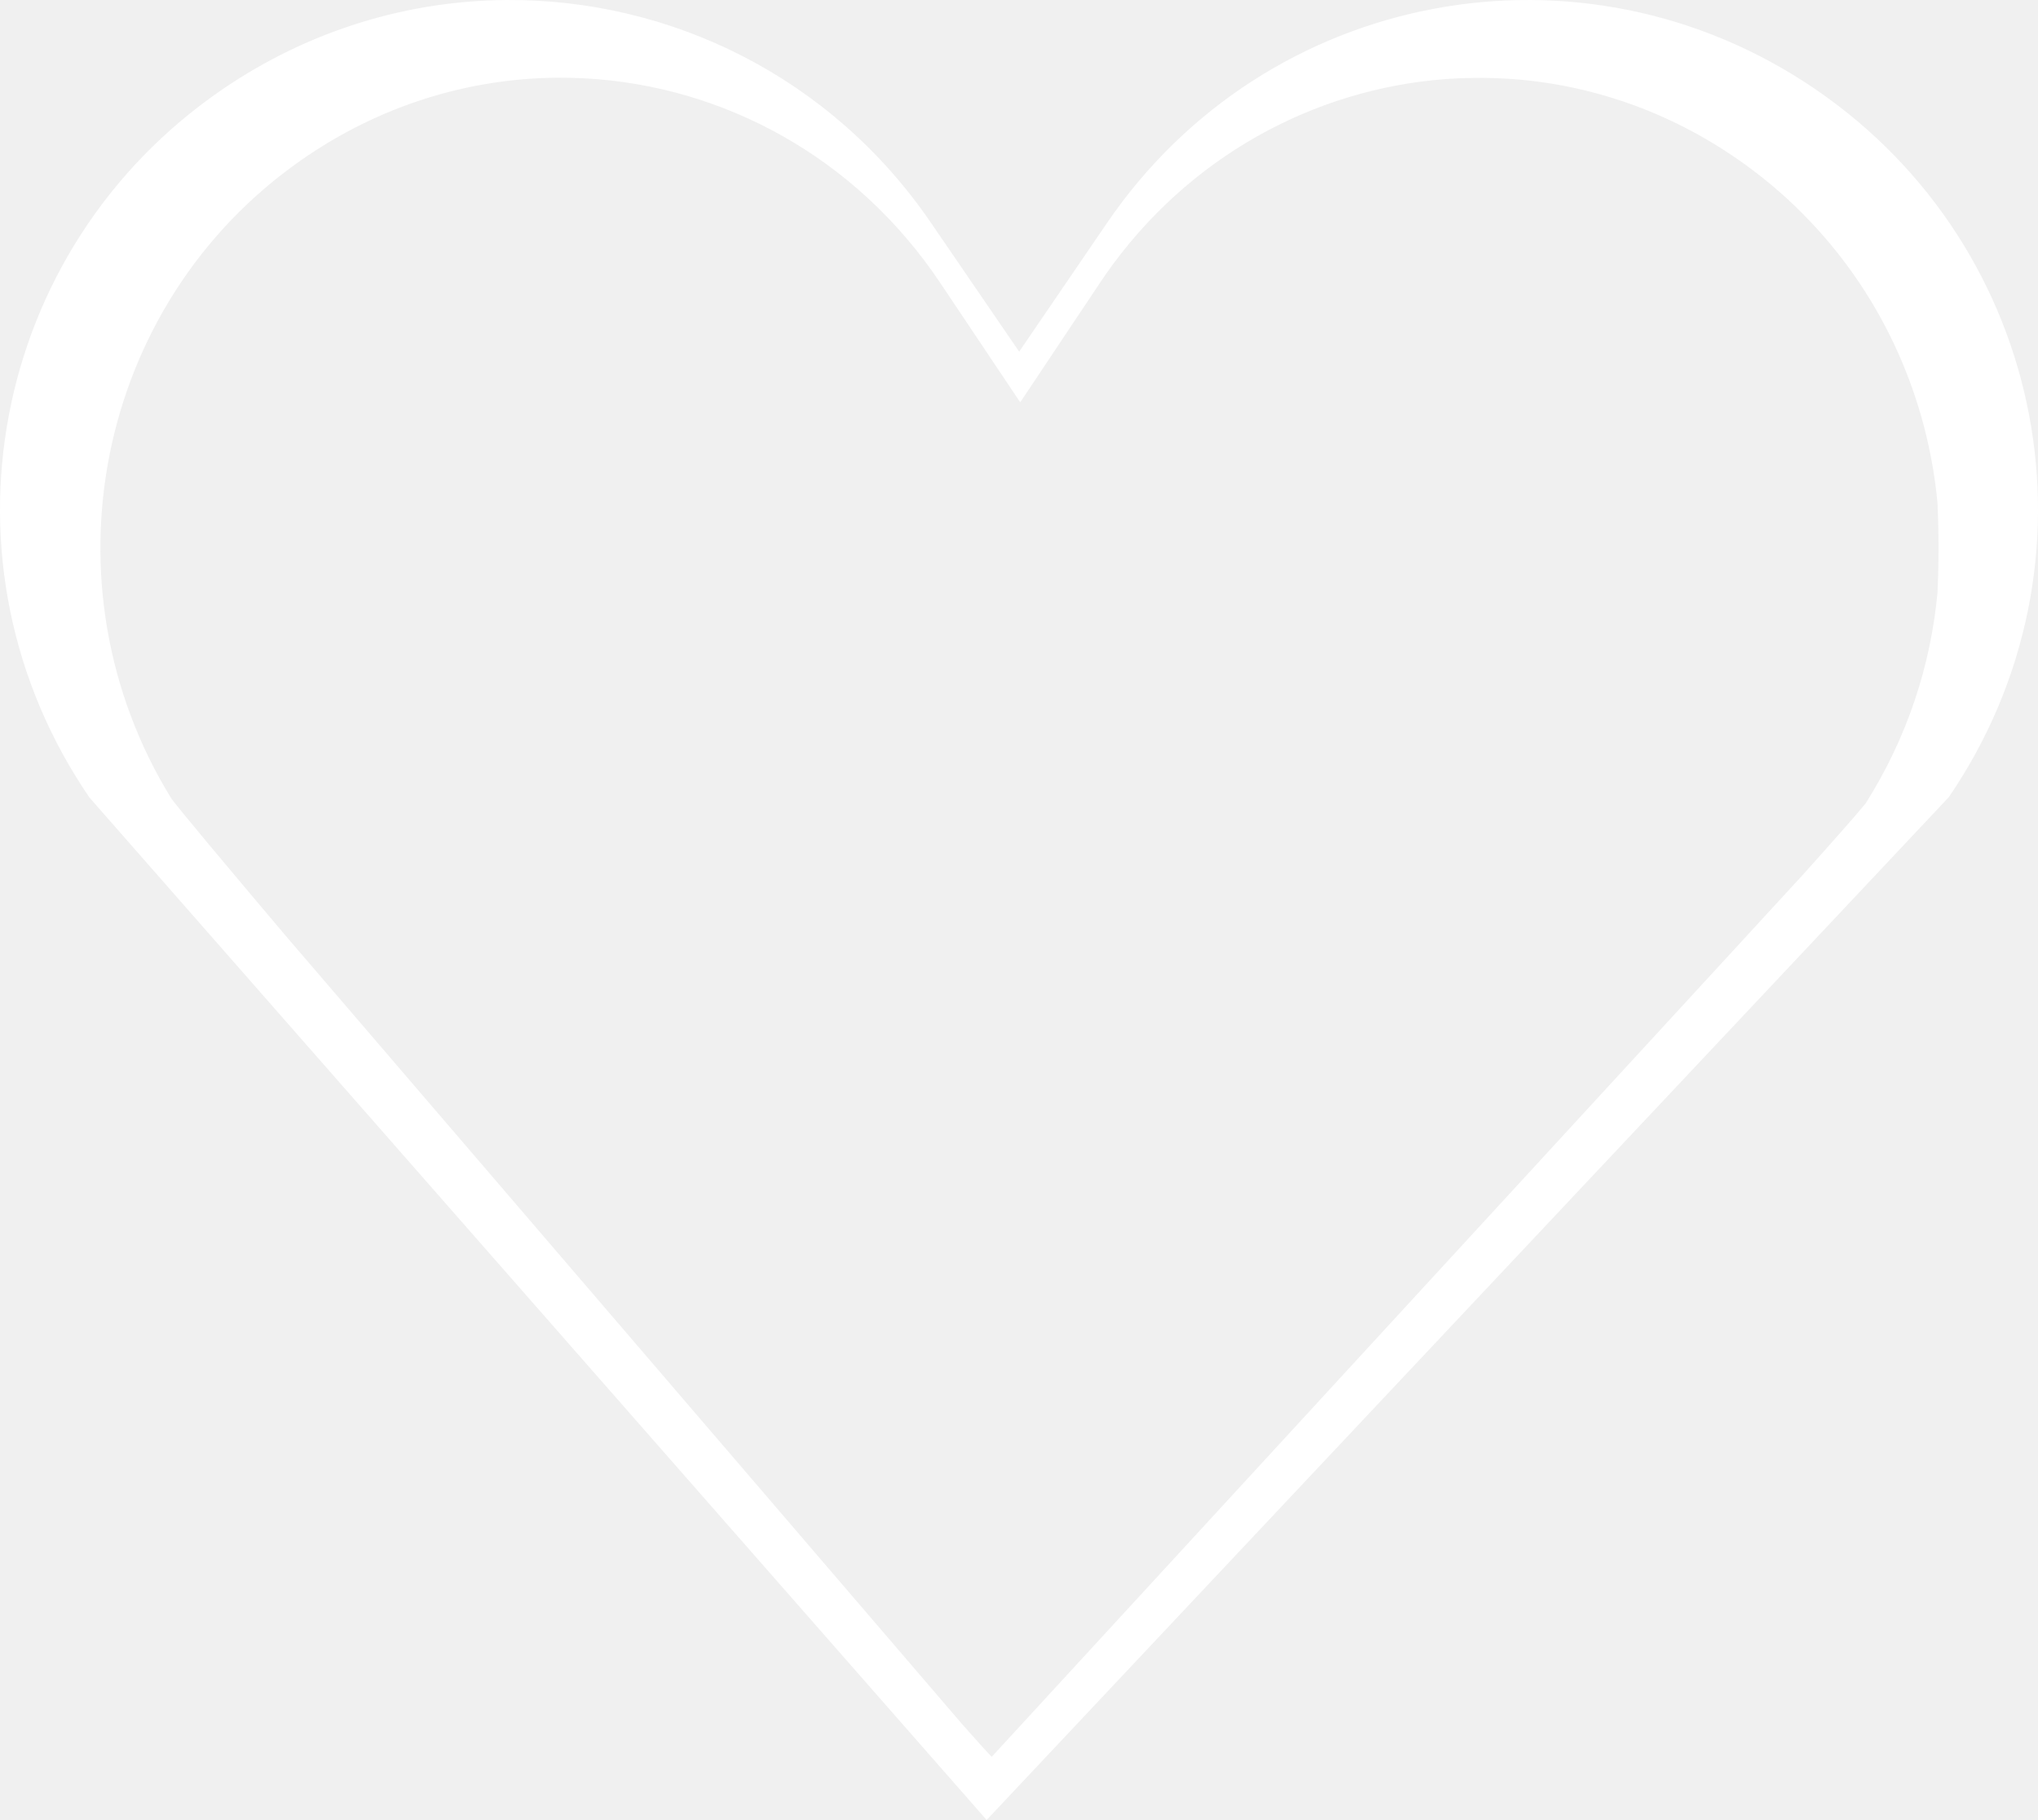
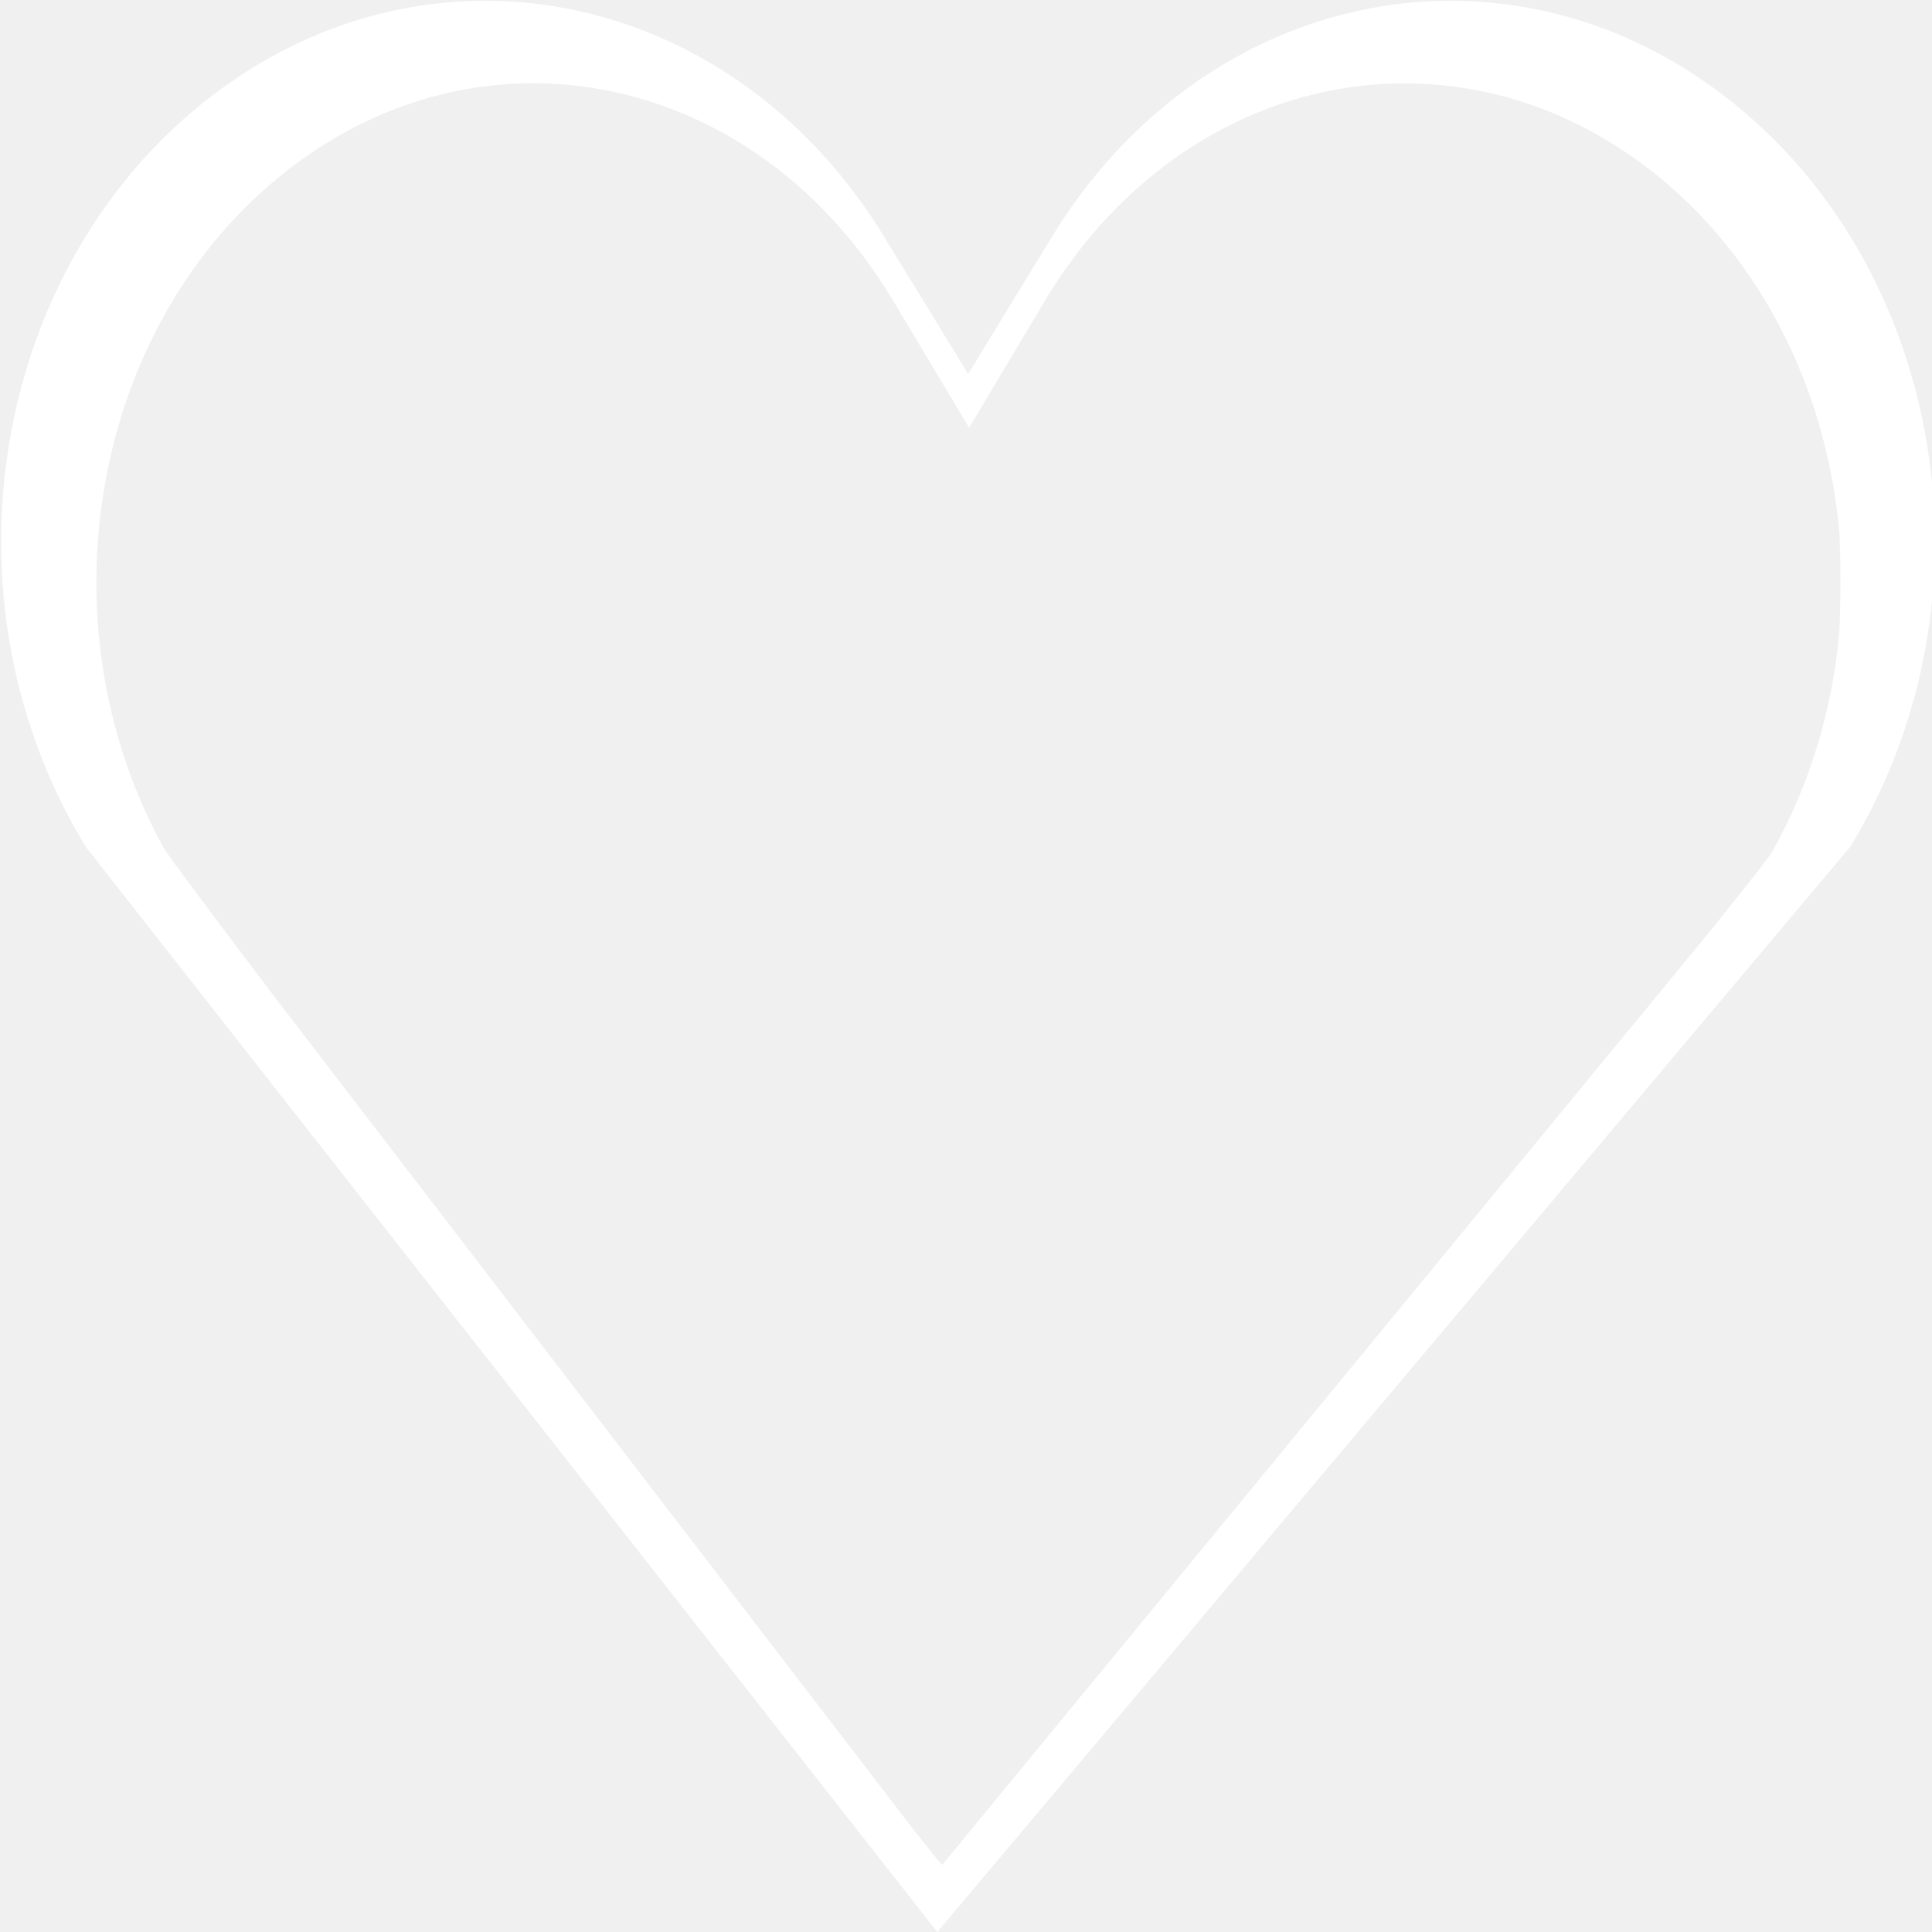
- <svg xmlns="http://www.w3.org/2000/svg" width="10.896mm" height="9.732mm" viewBox="0 0 10.896 9.732" version="1.1" id="svg5">
+ <svg xmlns="http://www.w3.org/2000/svg" width="40" height="40" viewBox="0 0 10.583 10.583" version="1.1" id="svg5">
  <defs id="defs2">
    </defs>
  <g id="layer1" transform="translate(-142.4522,-38.19654)">
    <g id="g993" transform="matrix(0.3527778,0,0,0.3527778,133.3562,36.28388)">
-       <path id="rect7158" style="fill:#ffffff;stroke-width:0.704" d="M 12.084,0 C 10.103,0.013 8.101,0.601 6.336,1.809 1.629,5.03 0.433,11.412 3.654,16.119 L 21.783,36.783 41.225,16.111 C 44.442,11.401 43.239,5.02 38.529,1.803 33.819,-1.414 27.438,-0.212 24.221,4.498 l -1.781,2.609 -1.791,-2.617 C 18.635,1.548 15.386,-0.022 12.084,0 Z m 1.031,1.57 c 0.186,-0.001 0.373,0.004 0.559,0.014 2.785,0.152 5.466,1.585 7.17,4.131 l 1.617,2.416 1.607,-2.408 c 0.091,-0.136 0.183,-0.269 0.279,-0.398 1.72,-2.316 4.291,-3.612 6.949,-3.742 0.109,-0.003 0.215,-0.007 0.326,-0.008 0.125,-0.002 0.25,-0.002 0.375,0.002 0.119,0.003 0.232,0.01 0.348,0.016 1.606,0.107 3.208,0.643 4.639,1.643 0.399,0.278 0.769,0.582 1.111,0.908 0.114,0.109 0.224,0.221 0.332,0.334 1.494,1.573 2.372,3.59 2.57,5.687 0.01,0.242 0.02,0.479 0.02,0.912 0,0.427 -0.01,0.656 -0.02,0.896 -0.136,1.474 -0.612,2.934 -1.451,4.262 -0.198,0.244 -0.675,0.782 -1.266,1.441 L 21.92,35.469 c -5.21e-4,4.05e-4 -0.033,0.035 -0.033,0.035 -0.011,0.003 -0.286,-0.305 -0.596,-0.654 L 7.602,18.893 C 6.353,17.415 5.51,16.406 5.312,16.145 2.652,11.833 3.775,6.145 7.926,3.24 9.519,2.125 11.327,1.583 13.115,1.57 Z" transform="matrix(0.75,0,0,0.75,24.39955,5.421889)" />
+       <path id="rect7158" style="fill:#ffffff;stroke-width:0.543" d="M 33.266,5.434 C 31.822,5.445 30.362,5.924 29.075,6.909 25.643,9.535 24.771,14.738 27.12,18.576 L 40.338,35.422 54.514,18.569 C 56.859,14.729 55.983,9.527 52.548,6.904 49.114,4.281 44.461,5.261 42.116,9.101 L 40.817,11.229 39.511,9.095 C 38.043,6.696 35.674,5.416 33.266,5.434 Z m 0.752,1.28 c 0.136,-0.001 0.272,0.003 0.407,0.011 2.03,0.124 3.986,1.292 5.228,3.368 l 1.179,1.97 1.172,-1.963 c 0.066,-0.111 0.134,-0.219 0.204,-0.325 1.254,-1.889 3.129,-2.945 5.067,-3.051 0.079,-0.003 0.157,-0.006 0.238,-0.006 0.091,-0.001 0.182,-0.001 0.273,0.002 0.087,0.002 0.169,0.008 0.253,0.013 1.171,0.088 2.339,0.525 3.382,1.339 0.291,0.227 0.561,0.475 0.81,0.74 0.083,0.089 0.164,0.18 0.242,0.272 1.089,1.283 1.729,2.927 1.874,4.637 0.007,0.198 0.014,0.391 0.014,0.744 0,0.348 -0.007,0.535 -0.014,0.731 -0.1,1.201 -0.446,2.392 -1.058,3.474 -0.144,0.199 -0.492,0.638 -0.923,1.175 L 40.438,34.35 c -3.8e-4,3.31e-4 -0.024,0.029 -0.024,0.029 -0.008,0.003 -0.209,-0.249 -0.434,-0.533 L 29.998,20.837 C 29.087,19.632 28.473,18.809 28.329,18.596 26.389,15.081 27.208,10.444 30.234,8.076 31.396,7.167 32.714,6.724 34.018,6.714 Z" />
    </g>
  </g>
</svg>
